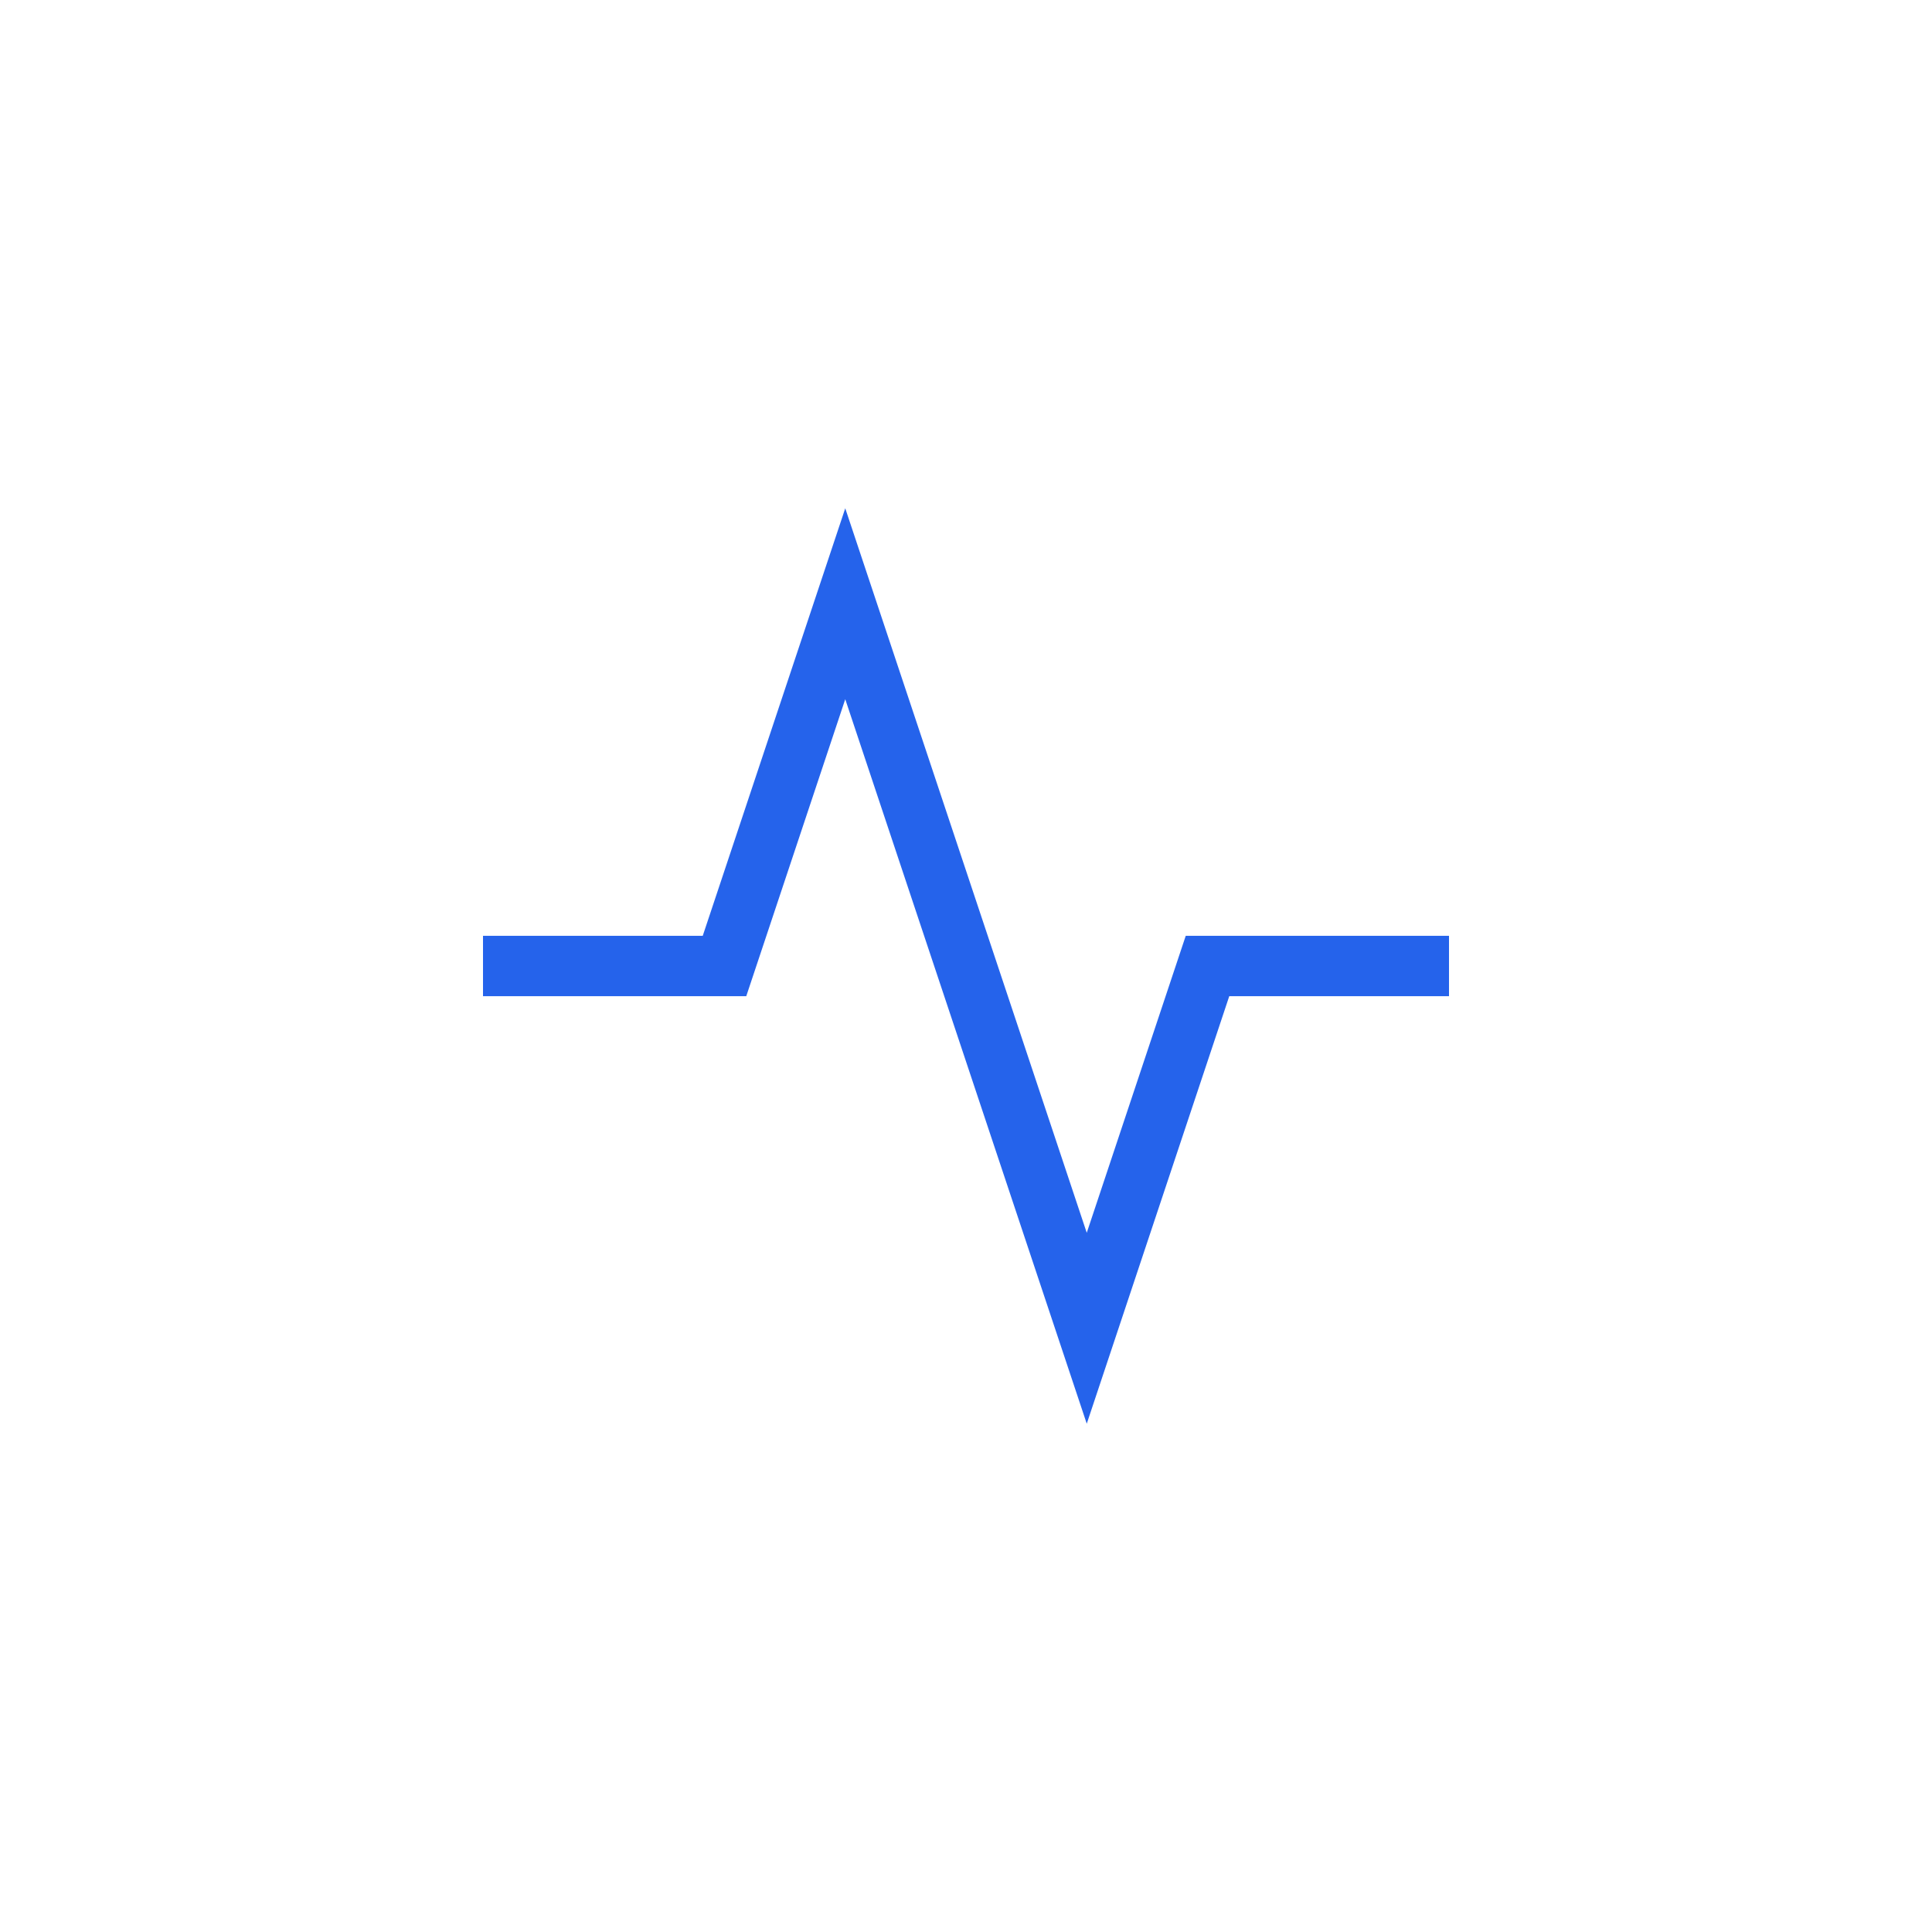
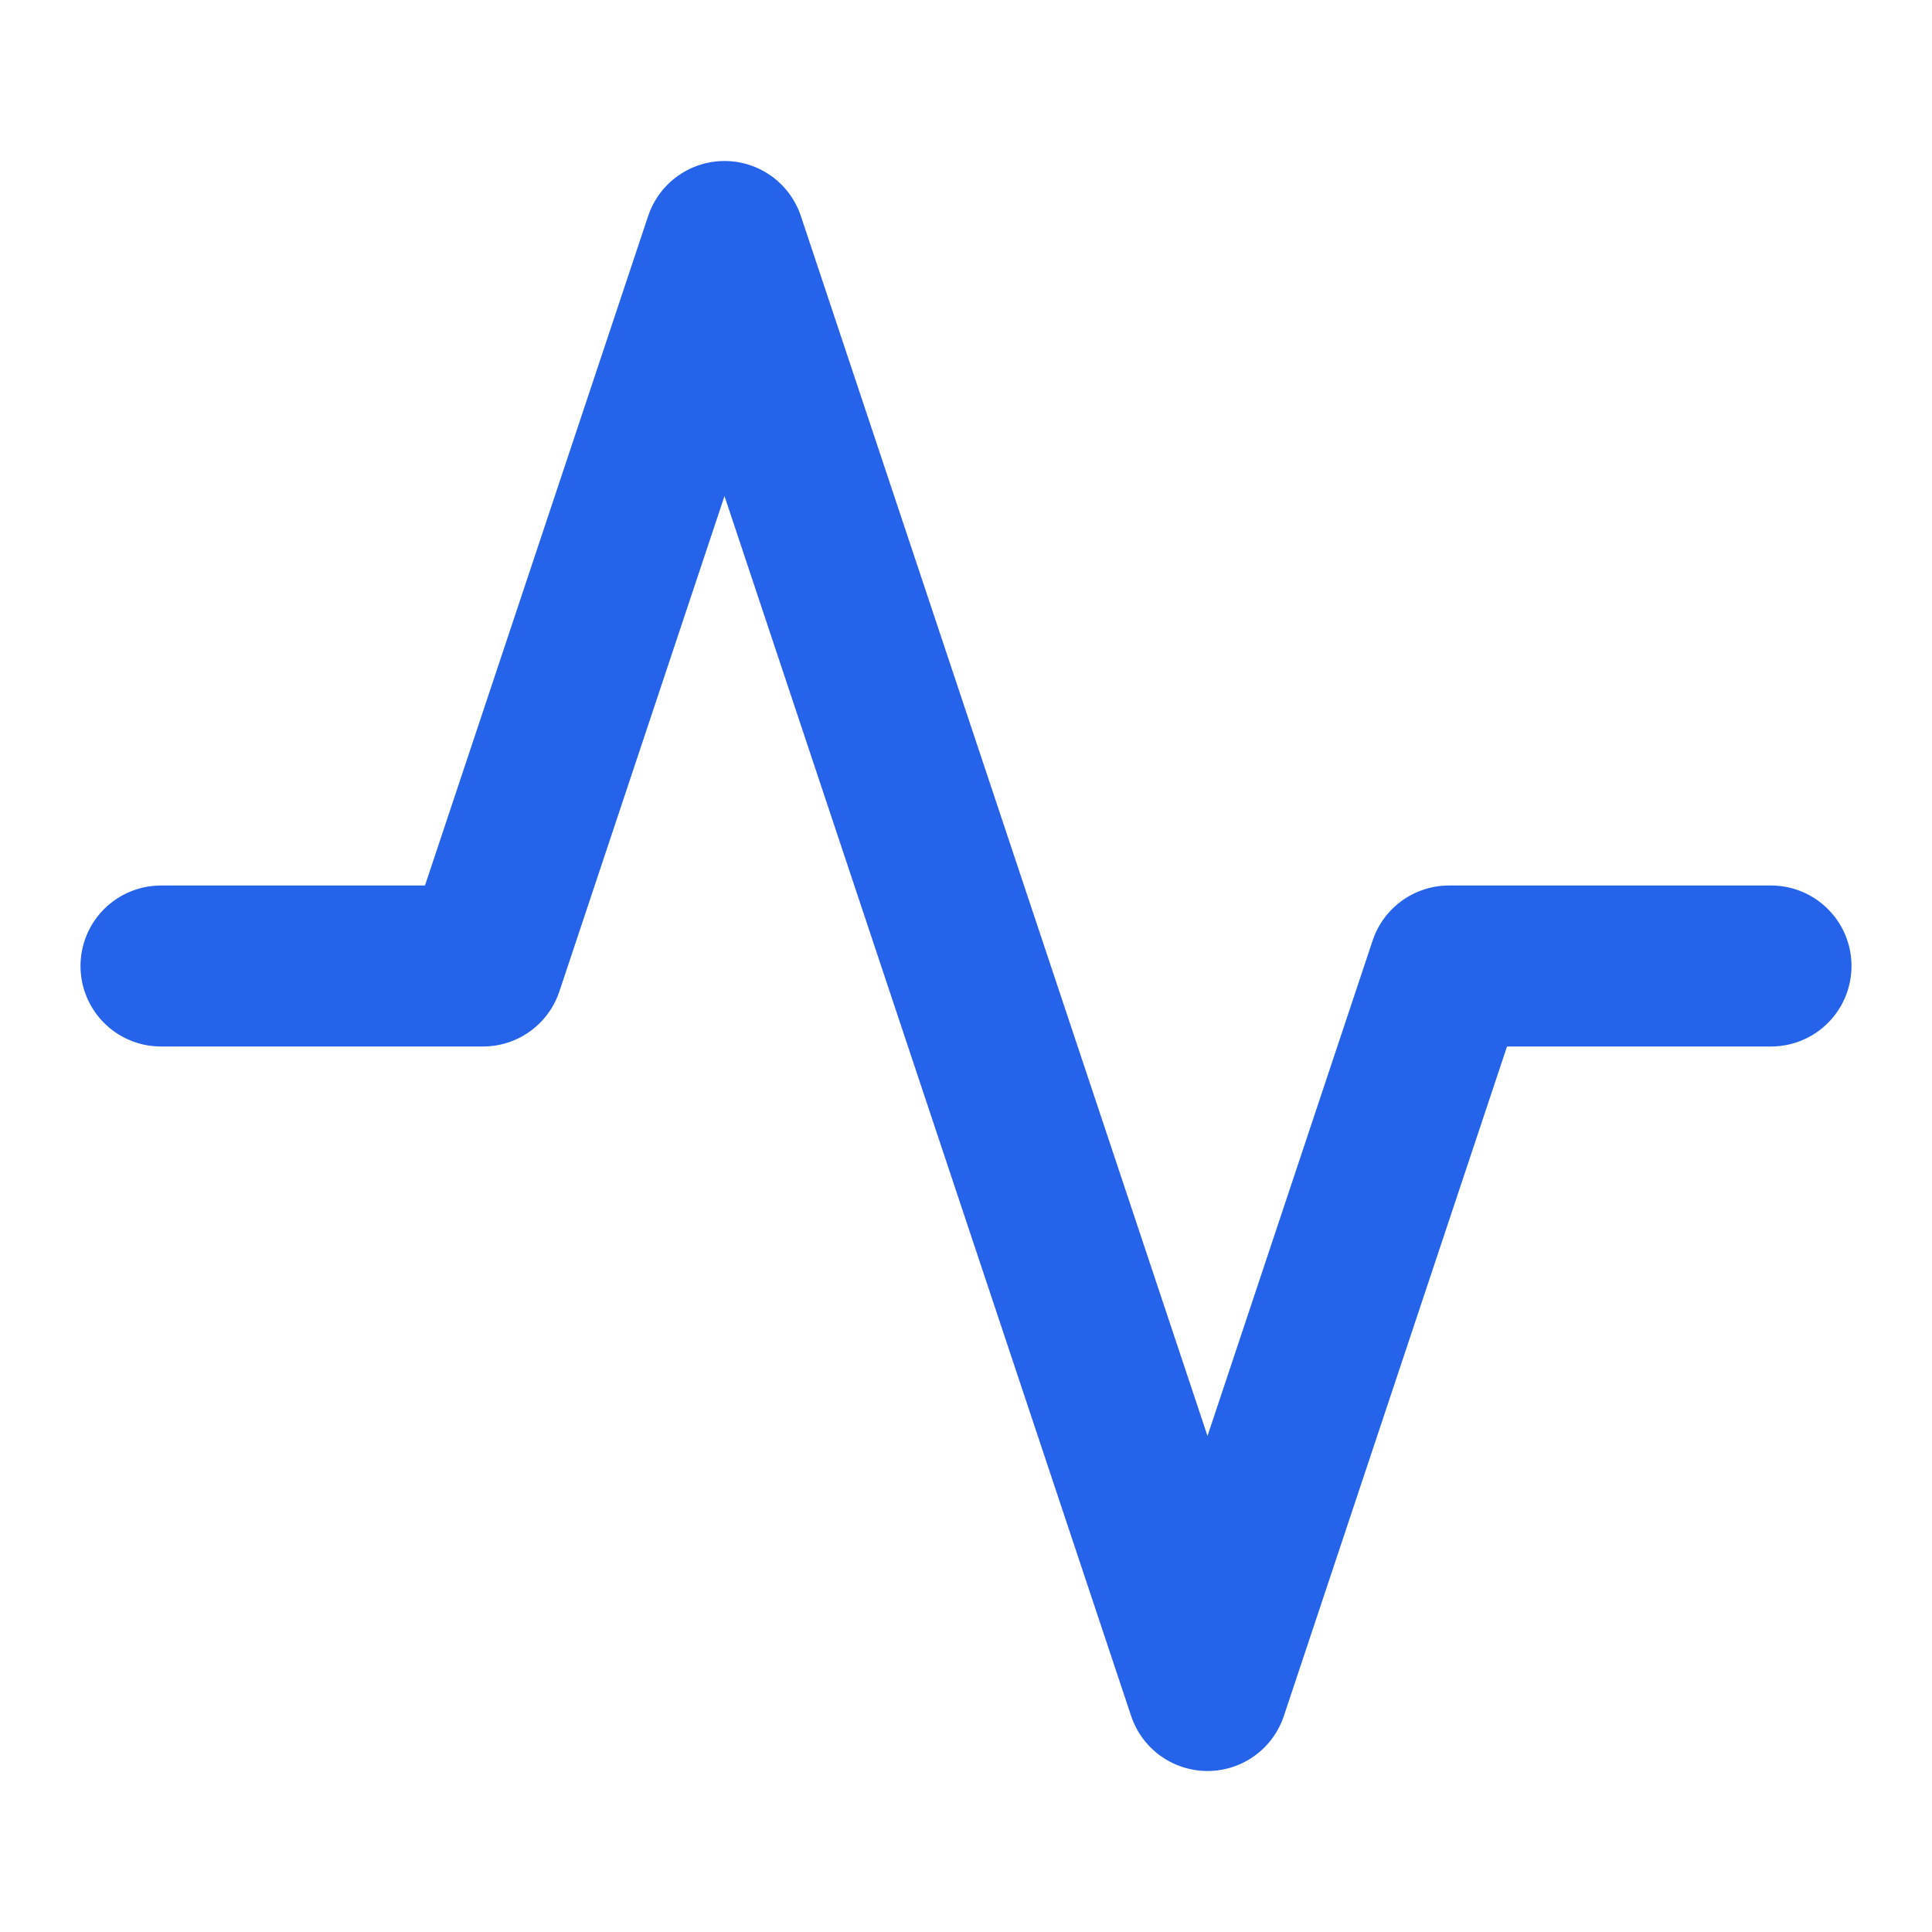
- <svg xmlns="http://www.w3.org/2000/svg" width="32" height="32" viewBox="0 0 32 32" fill="none">
-   <path d="M8 16H12L14 10L18 22L20 16H24" stroke="#2563EB" strokeWidth="2.5" strokeLinecap="round" strokeLinejoin="round" />
+ <svg xmlns="http://www.w3.org/2000/svg" width="256" height="256" viewBox="0 0 24 24" fill="none">
+   <path d="M22 12h-4l-3 9L9 3l-3 9H2" stroke="#2563eb" stroke-width="2" stroke-linecap="round" stroke-linejoin="round" />
</svg>
